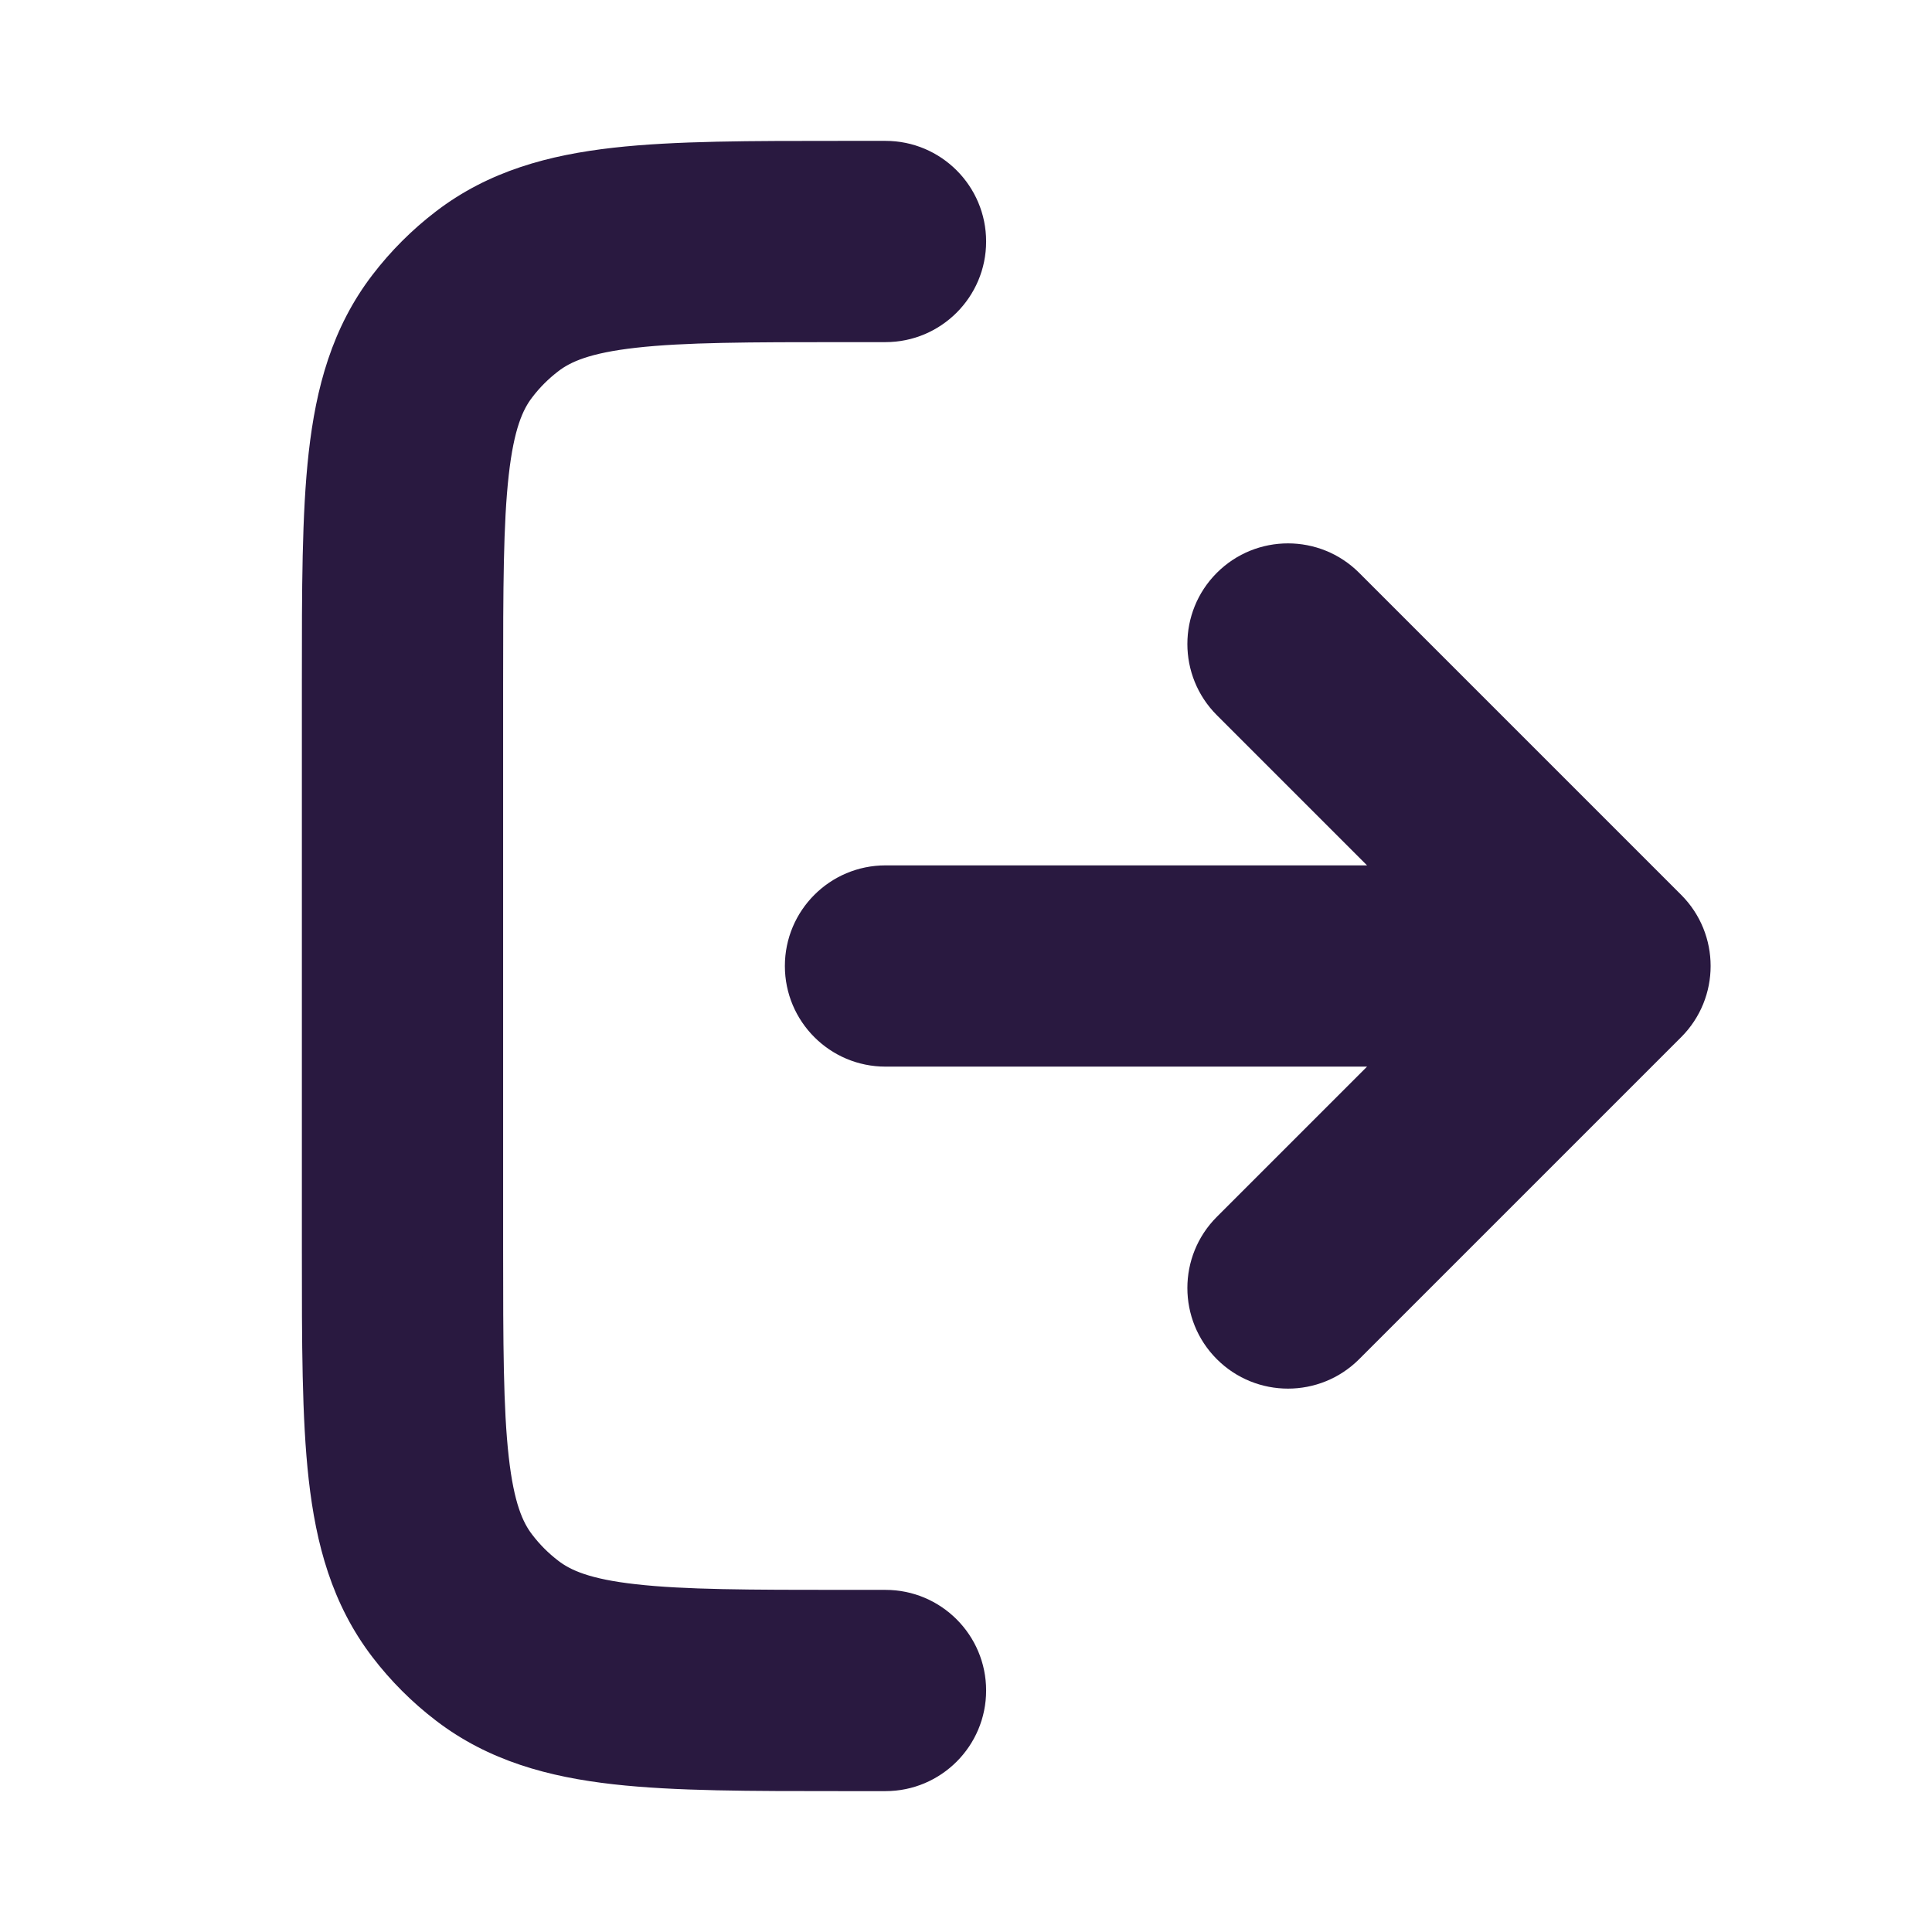
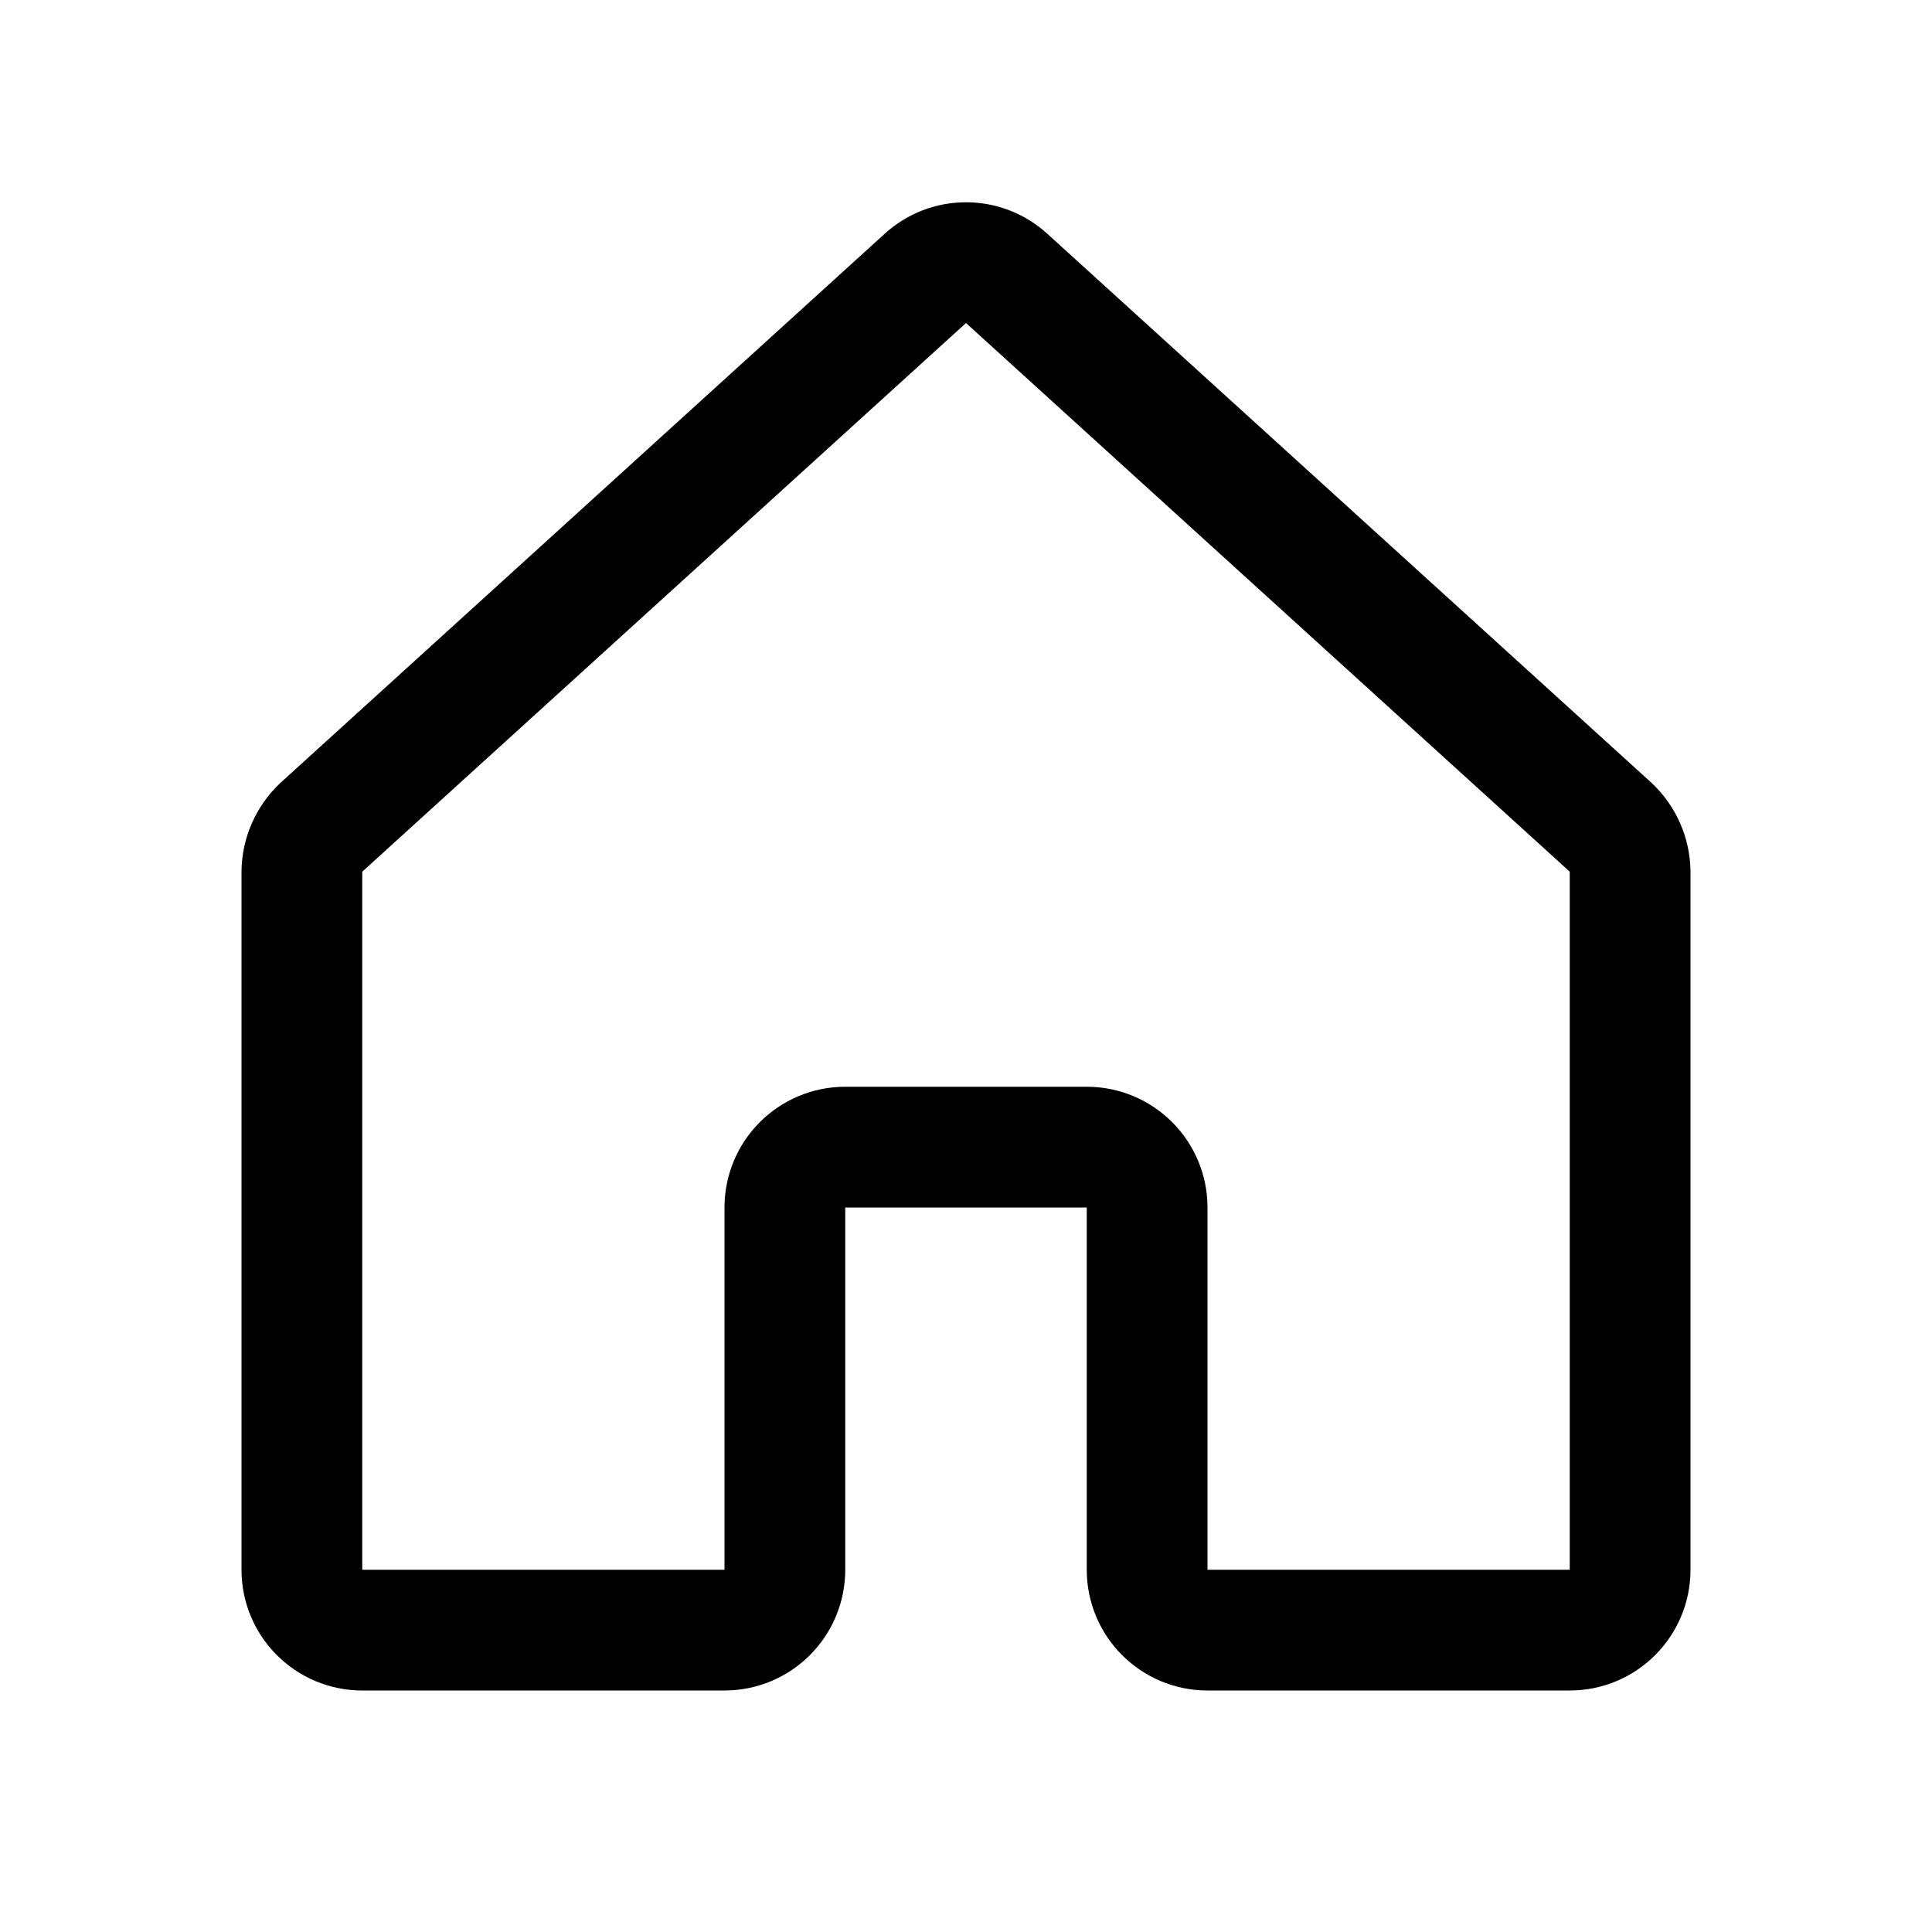
- <svg xmlns="http://www.w3.org/2000/svg" width="24" height="24" viewBox="0 0 24 24" fill="none">
-   <path fill-rule="evenodd" clip-rule="evenodd" d="M10.5 2.25H10.455C9.32 2.25 8.406 2.25 7.676 2.332C6.922 2.417 6.273 2.598 5.717 3.025C5.457 3.224 5.224 3.457 5.025 3.717C4.598 4.273 4.417 4.922 4.332 5.676C4.25 6.406 4.25 7.32 4.25 8.455V8.5V15.5V15.545C4.25 16.68 4.25 17.594 4.332 18.324C4.417 19.078 4.598 19.727 5.025 20.283C5.224 20.543 5.457 20.776 5.717 20.975C6.273 21.402 6.922 21.583 7.676 21.668C8.406 21.75 9.32 21.75 10.455 21.75H10.5H11C11.414 21.75 11.75 21.414 11.75 21C11.75 20.586 11.414 20.25 11 20.25H10.5C9.31 20.25 8.48 20.249 7.844 20.177C7.224 20.107 6.882 19.978 6.63 19.785C6.474 19.665 6.335 19.526 6.215 19.37C6.022 19.118 5.893 18.776 5.823 18.156C5.751 17.52 5.75 16.69 5.75 15.5V8.5C5.75 7.31 5.751 6.48 5.823 5.844C5.893 5.224 6.022 4.882 6.215 4.63C6.335 4.474 6.474 4.335 6.63 4.215C6.882 4.022 7.224 3.893 7.844 3.823C8.48 3.751 9.31 3.75 10.5 3.75H11C11.414 3.75 11.75 3.414 11.75 3C11.75 2.586 11.414 2.25 11 2.25H10.5ZM16.53 7.47C16.237 7.177 15.763 7.177 15.47 7.47C15.177 7.763 15.177 8.237 15.47 8.53L18.189 11.25H11C10.586 11.25 10.25 11.586 10.25 12C10.25 12.414 10.586 12.75 11 12.75H18.189L15.47 15.47C15.177 15.763 15.177 16.237 15.47 16.53C15.763 16.823 16.237 16.823 16.53 16.53L20.53 12.53C20.823 12.237 20.823 11.763 20.53 11.47L16.53 7.47Z" fill="#291940" />
-   <path d="M10.455 2.25L10.455 2.75H10.455V2.25ZM7.676 2.332L7.62 1.835L7.62 1.835L7.676 2.332ZM5.717 3.025L6.022 3.422L6.022 3.422L5.717 3.025ZM5.025 3.717L5.422 4.022L5.422 4.022L5.025 3.717ZM4.332 5.676L3.835 5.62L3.835 5.62L4.332 5.676ZM4.25 8.455L4.75 8.455L4.75 8.455L4.25 8.455ZM4.25 15.545L4.75 15.545V15.545H4.25ZM4.332 18.324L3.835 18.38L3.835 18.38L4.332 18.324ZM5.025 20.283L4.628 20.587L4.628 20.587L5.025 20.283ZM5.717 20.975L6.022 20.578L6.022 20.578L5.717 20.975ZM7.676 21.668L7.732 21.171L7.732 21.171L7.676 21.668ZM10.455 21.75L10.455 21.25L10.455 21.25L10.455 21.75ZM7.844 20.177L7.788 20.674L7.788 20.674L7.844 20.177ZM6.63 19.785L6.326 20.182L6.326 20.182L6.63 19.785ZM6.215 19.37L6.612 19.065L6.612 19.065L6.215 19.37ZM5.823 18.156L6.32 18.1L6.32 18.1L5.823 18.156ZM5.823 5.844L6.32 5.9L6.32 5.9L5.823 5.844ZM6.215 4.63L5.818 4.326L5.818 4.326L6.215 4.63ZM6.63 4.215L6.326 3.818L6.326 3.818L6.63 4.215ZM7.844 3.823L7.9 4.32L7.9 4.32L7.844 3.823ZM15.47 7.47L15.116 7.116L15.116 7.116L15.47 7.47ZM16.53 7.47L16.884 7.116L16.884 7.116L16.53 7.47ZM15.47 8.53L15.116 8.884L15.116 8.884L15.47 8.53ZM18.189 11.25V11.75C18.392 11.75 18.574 11.628 18.651 11.441C18.729 11.255 18.686 11.039 18.543 10.896L18.189 11.25ZM18.189 12.75L18.543 13.104C18.686 12.961 18.729 12.745 18.651 12.559C18.574 12.372 18.392 12.25 18.189 12.25V12.75ZM15.47 15.47L15.116 15.116L15.116 15.116L15.47 15.47ZM15.47 16.53L15.116 16.884L15.116 16.884L15.47 16.53ZM16.53 16.53L16.884 16.884L16.884 16.884L16.53 16.53ZM20.53 12.53L20.884 12.884L20.884 12.884L20.53 12.53ZM20.53 11.47L20.884 11.116L20.884 11.116L20.53 11.47ZM10.455 2.75H10.5V1.75H10.455V2.75ZM7.732 2.829C8.427 2.751 9.31 2.75 10.455 2.75L10.455 1.75C9.331 1.75 8.384 1.749 7.62 1.835L7.732 2.829ZM6.022 3.422C6.476 3.073 7.023 2.909 7.732 2.829L7.62 1.835C6.821 1.925 6.071 2.123 5.413 2.628L6.022 3.422ZM5.422 4.022C5.595 3.796 5.796 3.595 6.022 3.422L5.413 2.628C5.118 2.854 4.854 3.118 4.628 3.413L5.422 4.022ZM4.829 5.732C4.909 5.023 5.073 4.476 5.422 4.022L4.628 3.413C4.123 4.071 3.925 4.821 3.835 5.62L4.829 5.732ZM4.75 8.455C4.75 7.31 4.751 6.427 4.829 5.732L3.835 5.62C3.749 6.384 3.75 7.331 3.75 8.455L4.75 8.455ZM4.75 8.5V8.455H3.75V8.5H4.75ZM4.75 15.5V8.5H3.75V15.5H4.75ZM4.75 15.545V15.5H3.75V15.545H4.75ZM4.829 18.268C4.751 17.573 4.75 16.69 4.75 15.545L3.75 15.545C3.75 16.669 3.749 17.616 3.835 18.38L4.829 18.268ZM5.422 19.979C5.073 19.524 4.909 18.977 4.829 18.268L3.835 18.38C3.925 19.179 4.123 19.929 4.628 20.587L5.422 19.979ZM6.022 20.578C5.796 20.405 5.595 20.204 5.422 19.979L4.628 20.587C4.854 20.882 5.118 21.146 5.413 21.372L6.022 20.578ZM7.732 21.171C7.023 21.091 6.476 20.927 6.022 20.578L5.413 21.372C6.071 21.877 6.821 22.075 7.62 22.165L7.732 21.171ZM10.455 21.25C9.31 21.25 8.427 21.249 7.732 21.171L7.62 22.165C8.384 22.251 9.331 22.25 10.455 22.25L10.455 21.25ZM10.5 21.25H10.455V22.25H10.5V21.25ZM11 21.25H10.5V22.25H11V21.25ZM11.25 21C11.25 21.138 11.138 21.25 11 21.25V22.25C11.69 22.25 12.25 21.69 12.25 21H11.25ZM11 20.75C11.138 20.75 11.25 20.862 11.25 21H12.25C12.25 20.31 11.69 19.75 11 19.75V20.75ZM10.5 20.75H11V19.75H10.5V20.75ZM7.788 20.674C8.458 20.75 9.322 20.75 10.5 20.75V19.75C9.298 19.75 8.501 19.748 7.9 19.68L7.788 20.674ZM6.326 20.182C6.679 20.453 7.123 20.599 7.788 20.674L7.9 19.68C7.324 19.616 7.085 19.504 6.935 19.388L6.326 20.182ZM5.818 19.674C5.965 19.865 6.135 20.035 6.326 20.182L6.935 19.388C6.813 19.295 6.705 19.187 6.612 19.065L5.818 19.674ZM5.326 18.212C5.401 18.877 5.547 19.321 5.818 19.674L6.612 19.065C6.496 18.915 6.385 18.676 6.32 18.1L5.326 18.212ZM5.25 15.5C5.25 16.678 5.25 17.542 5.326 18.212L6.32 18.1C6.252 17.499 6.25 16.702 6.25 15.5H5.25ZM5.25 8.5V15.5H6.25V8.5H5.25ZM5.326 5.788C5.25 6.458 5.25 7.322 5.25 8.5H6.25C6.25 7.298 6.252 6.501 6.32 5.9L5.326 5.788ZM5.818 4.326C5.547 4.679 5.401 5.123 5.326 5.788L6.32 5.9C6.385 5.324 6.496 5.085 6.612 4.935L5.818 4.326ZM6.326 3.818C6.135 3.965 5.965 4.135 5.818 4.326L6.612 4.935C6.705 4.813 6.813 4.705 6.935 4.612L6.326 3.818ZM7.788 3.326C7.123 3.401 6.679 3.547 6.326 3.818L6.935 4.612C7.085 4.496 7.324 4.385 7.9 4.32L7.788 3.326ZM10.5 3.25C9.322 3.25 8.458 3.25 7.788 3.326L7.9 4.32C8.501 4.252 9.298 4.25 10.5 4.25V3.25ZM11 3.25H10.5V4.25H11V3.25ZM11.25 3C11.25 3.138 11.138 3.25 11 3.25V4.25C11.69 4.25 12.25 3.69 12.25 3H11.25ZM11 2.75C11.138 2.75 11.25 2.862 11.25 3H12.25C12.25 2.31 11.69 1.75 11 1.75V2.75ZM10.5 2.75H11V1.75H10.5V2.75ZM15.823 7.823C15.921 7.726 16.079 7.726 16.177 7.823L16.884 7.116C16.396 6.628 15.604 6.628 15.116 7.116L15.823 7.823ZM15.823 8.177C15.726 8.079 15.726 7.921 15.823 7.823L15.116 7.116C14.628 7.604 14.628 8.396 15.116 8.884L15.823 8.177ZM18.543 10.896L15.823 8.177L15.116 8.884L17.836 11.604L18.543 10.896ZM11 11.75H18.189V10.75H11V11.75ZM10.75 12C10.75 11.862 10.862 11.75 11 11.75V10.75C10.31 10.75 9.75 11.31 9.75 12H10.75ZM11 12.25C10.862 12.25 10.75 12.138 10.75 12H9.75C9.75 12.69 10.31 13.25 11 13.25V12.25ZM18.189 12.25H11V13.25H18.189V12.25ZM15.823 15.823L18.543 13.104L17.836 12.396L15.116 15.116L15.823 15.823ZM15.823 16.177C15.726 16.079 15.726 15.921 15.823 15.823L15.116 15.116C14.628 15.604 14.628 16.396 15.116 16.884L15.823 16.177ZM16.177 16.177C16.079 16.274 15.921 16.274 15.823 16.177L15.116 16.884C15.604 17.372 16.396 17.372 16.884 16.884L16.177 16.177ZM20.177 12.177L16.177 16.177L16.884 16.884L20.884 12.884L20.177 12.177ZM20.177 11.823C20.274 11.921 20.274 12.079 20.177 12.177L20.884 12.884C21.372 12.396 21.372 11.604 20.884 11.116L20.177 11.823ZM16.177 7.823L20.177 11.823L20.884 11.116L16.884 7.116L16.177 7.823Z" fill="#291940" />
+ <svg xmlns="http://www.w3.org/2000/svg" width="24" height="24" fill="#000000" viewBox="0 0 256 256">
+   <rect width="256" height="256" fill="none" />
+   <path d="M152,208V160a8,8,0,0,0-8-8H112a8,8,0,0,0-8,8v48a8,8,0,0,1-8,8H48a8,8,0,0,1-8-8V115.5a8.3,8.3,0,0,1,2.6-5.9l80-72.7a8,8,0,0,1,10.8,0l80,72.7a8.3,8.3,0,0,1,2.6,5.9V208a8,8,0,0,1-8,8H160A8,8,0,0,1,152,208Z" fill="none" stroke="#000000" stroke-linecap="round" stroke-linejoin="round" stroke-width="16" />
</svg>
